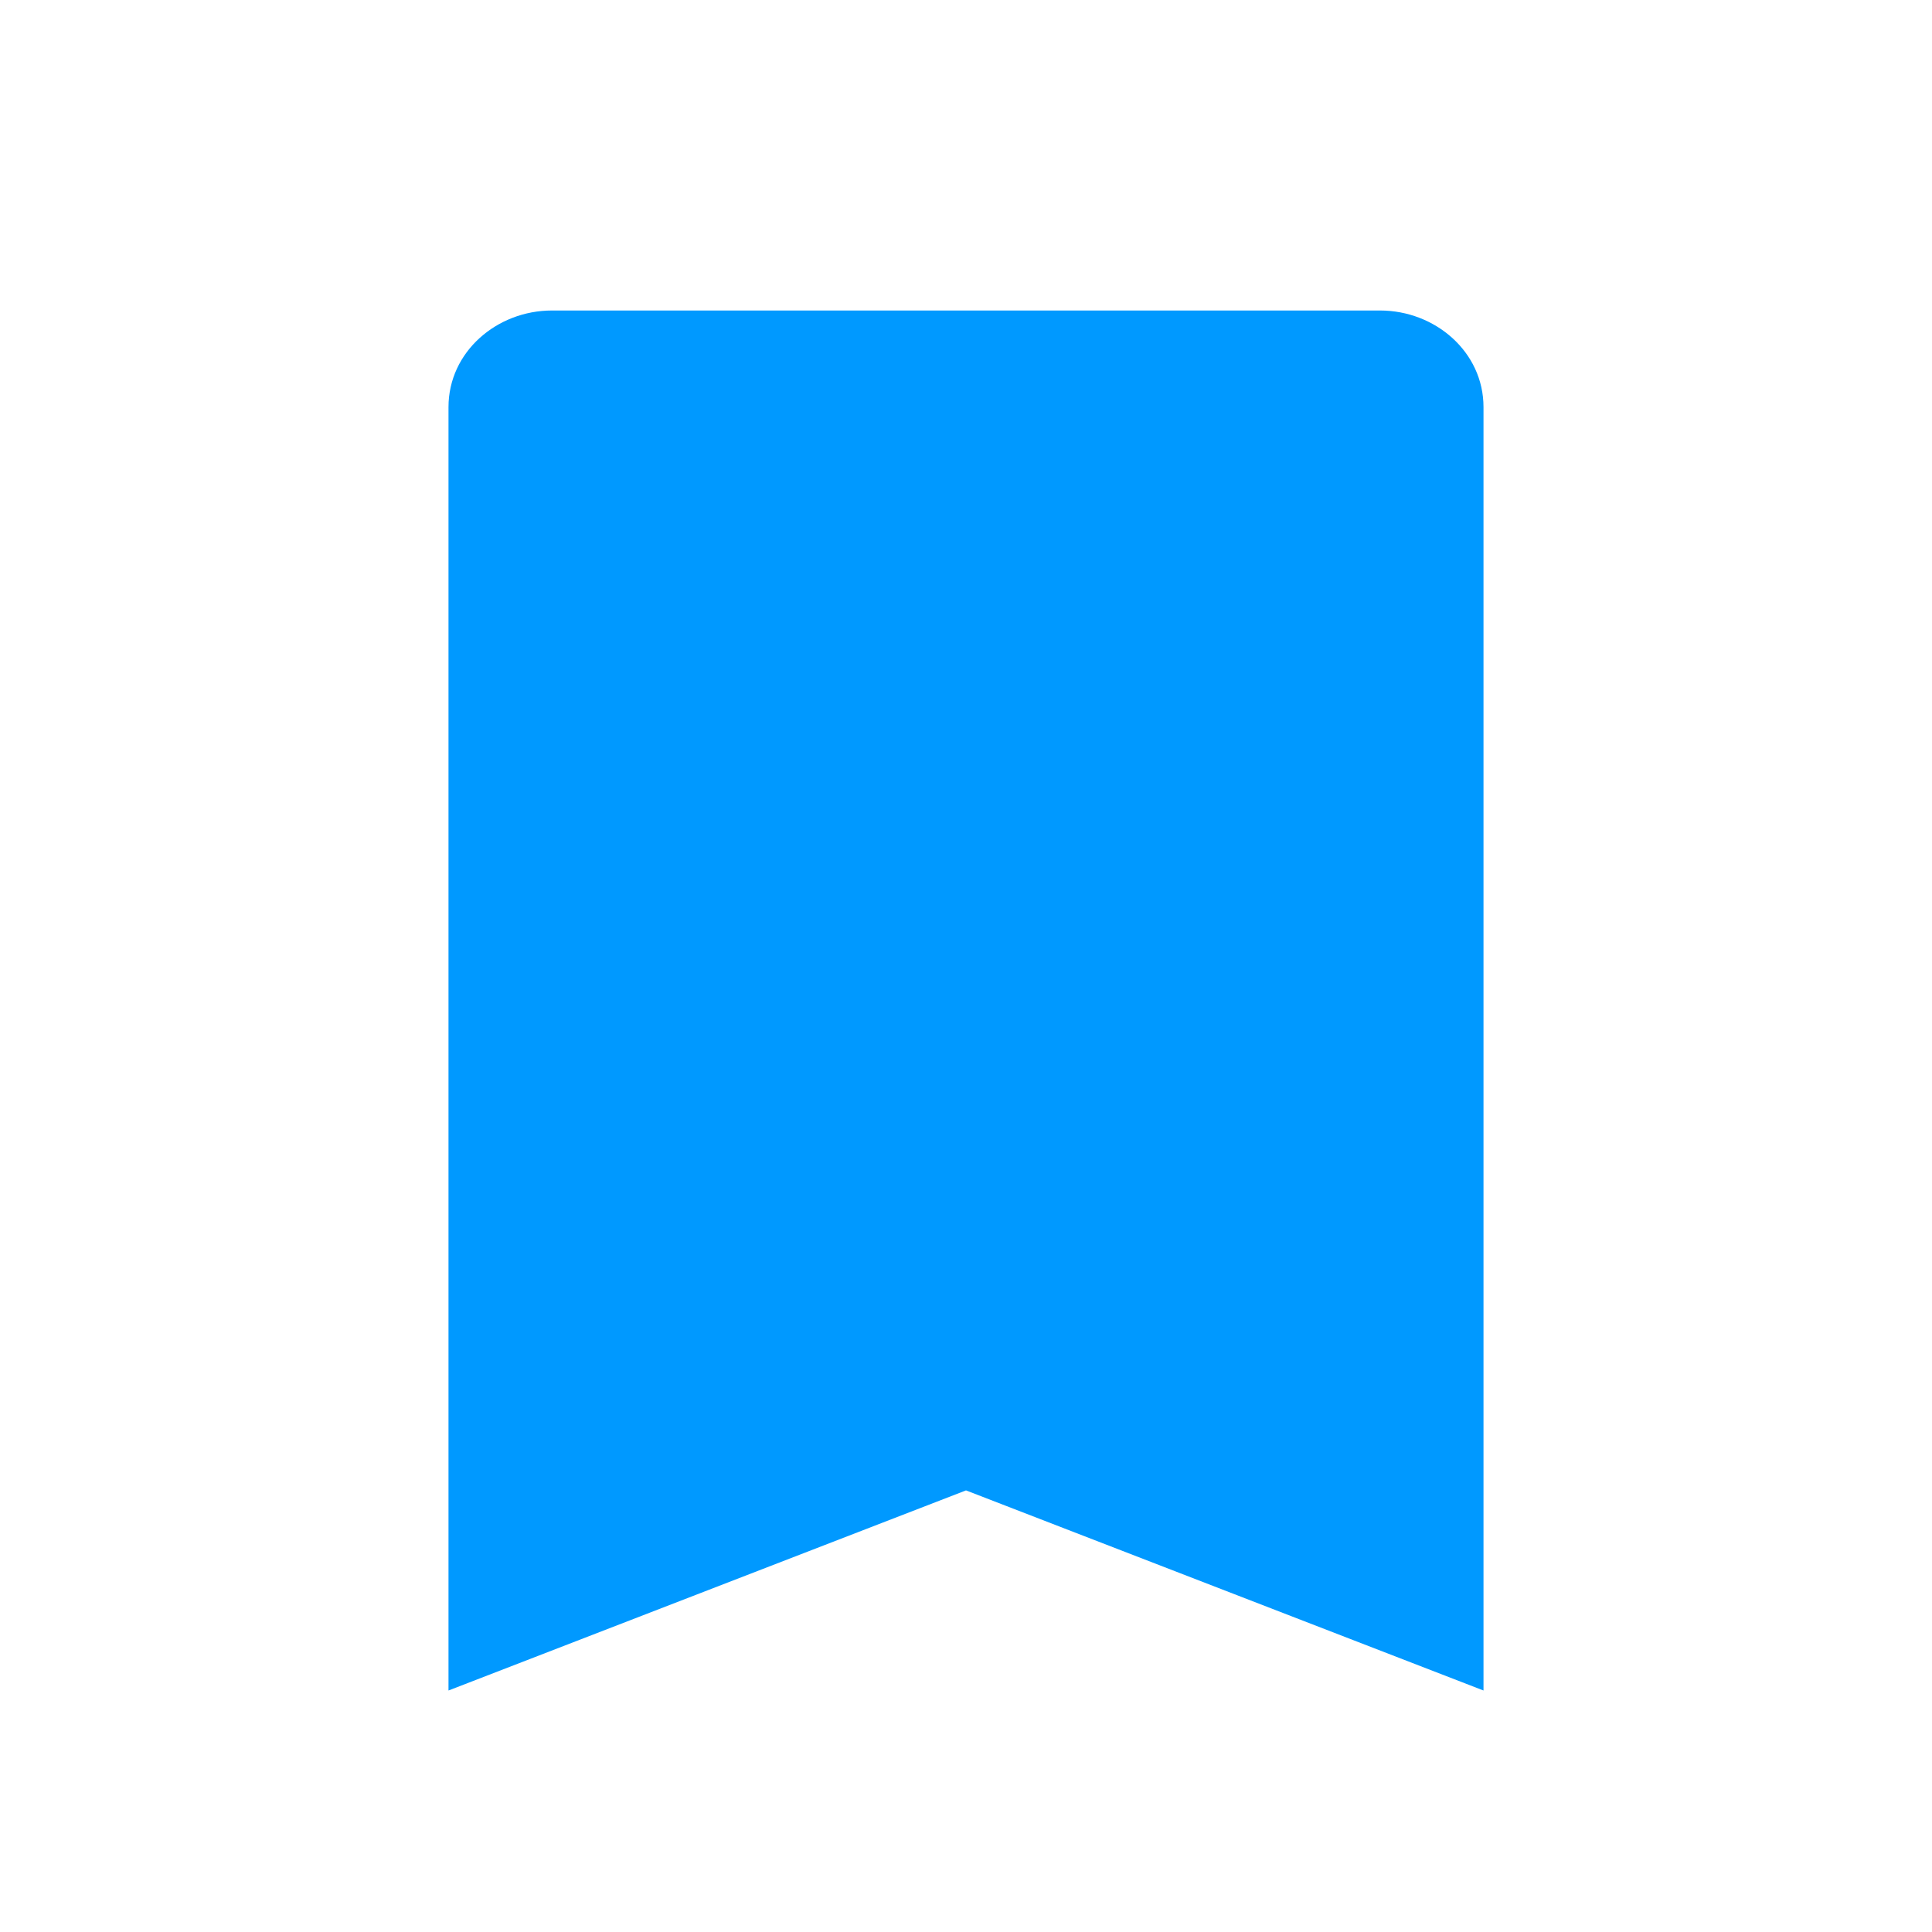
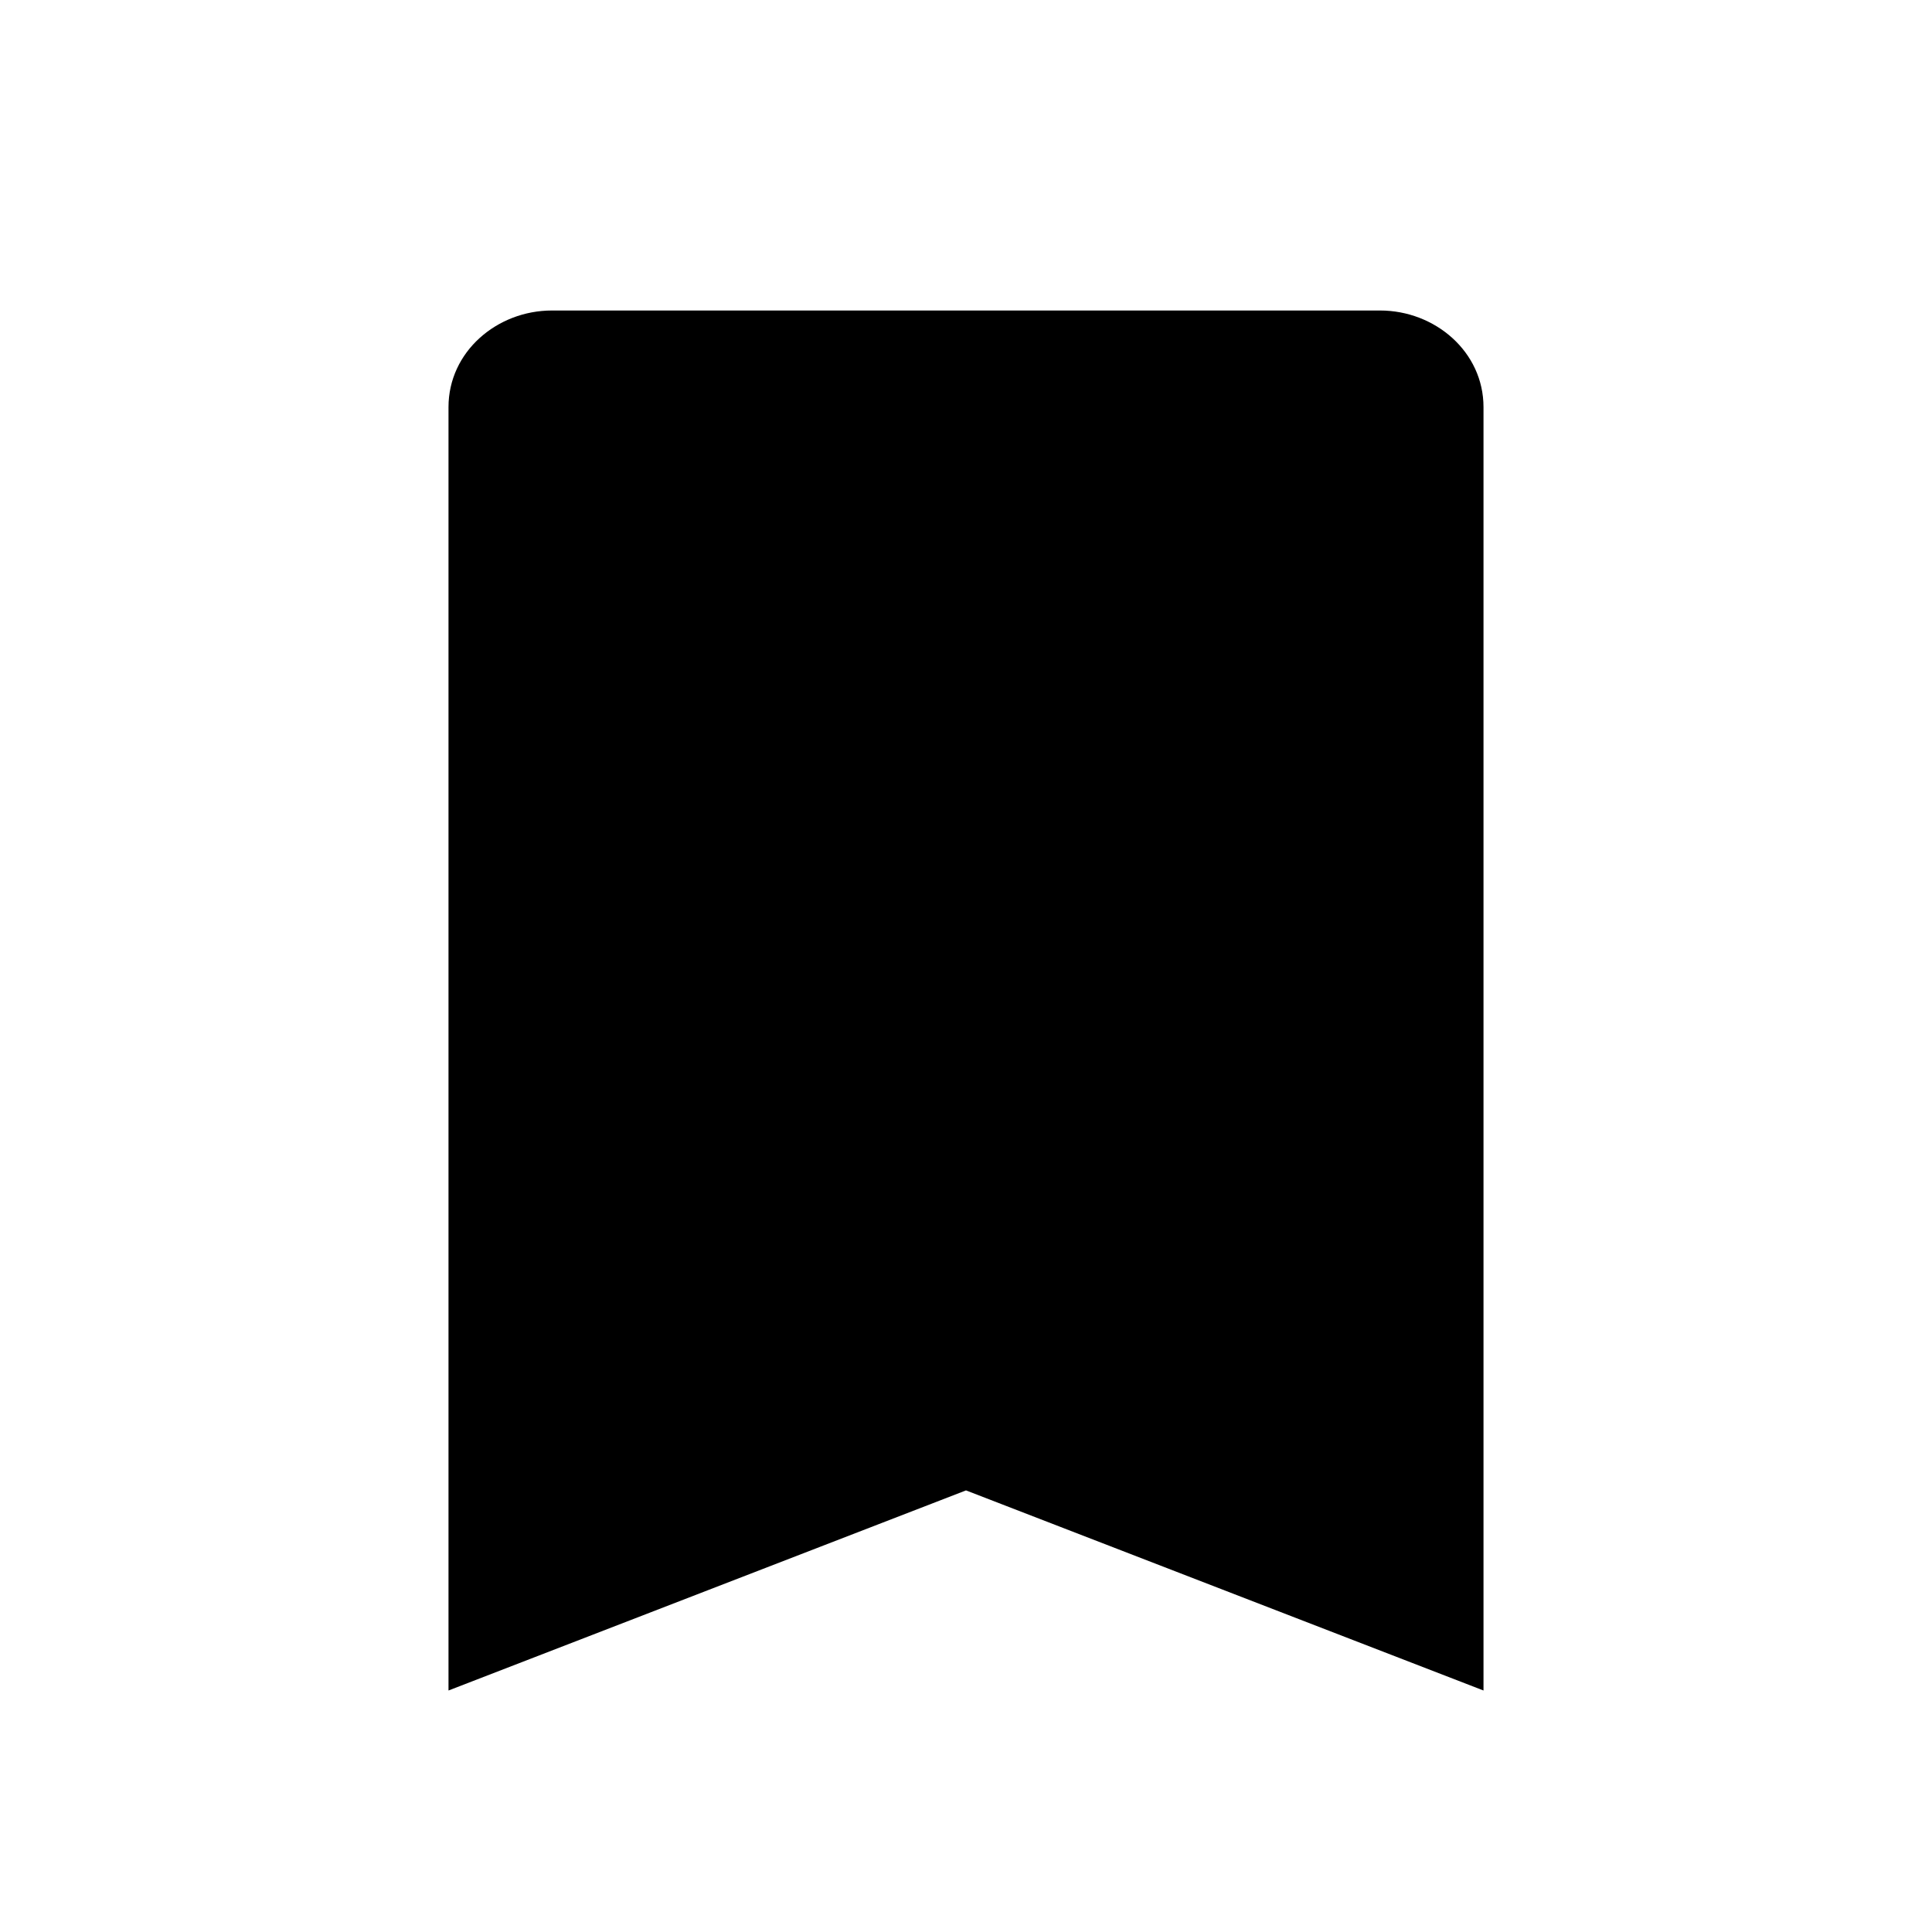
<svg xmlns="http://www.w3.org/2000/svg" version="1.1" id="Layer_1" x="0px" y="0px" viewBox="0 0 28 28" style="enable-background:new 0 0 28 28;" xml:space="preserve">
-   <style type="text/css">
- 	.st0{fill:#0099FF;}
- </style>
  <path class="st0" d="M8,4.5c-0.8,0-1.5,0.6-1.5,1.4v18.6l7.5-2.9l7.5,2.9V5.9c0-0.8-0.7-1.4-1.5-1.4H8z" />
</svg>
